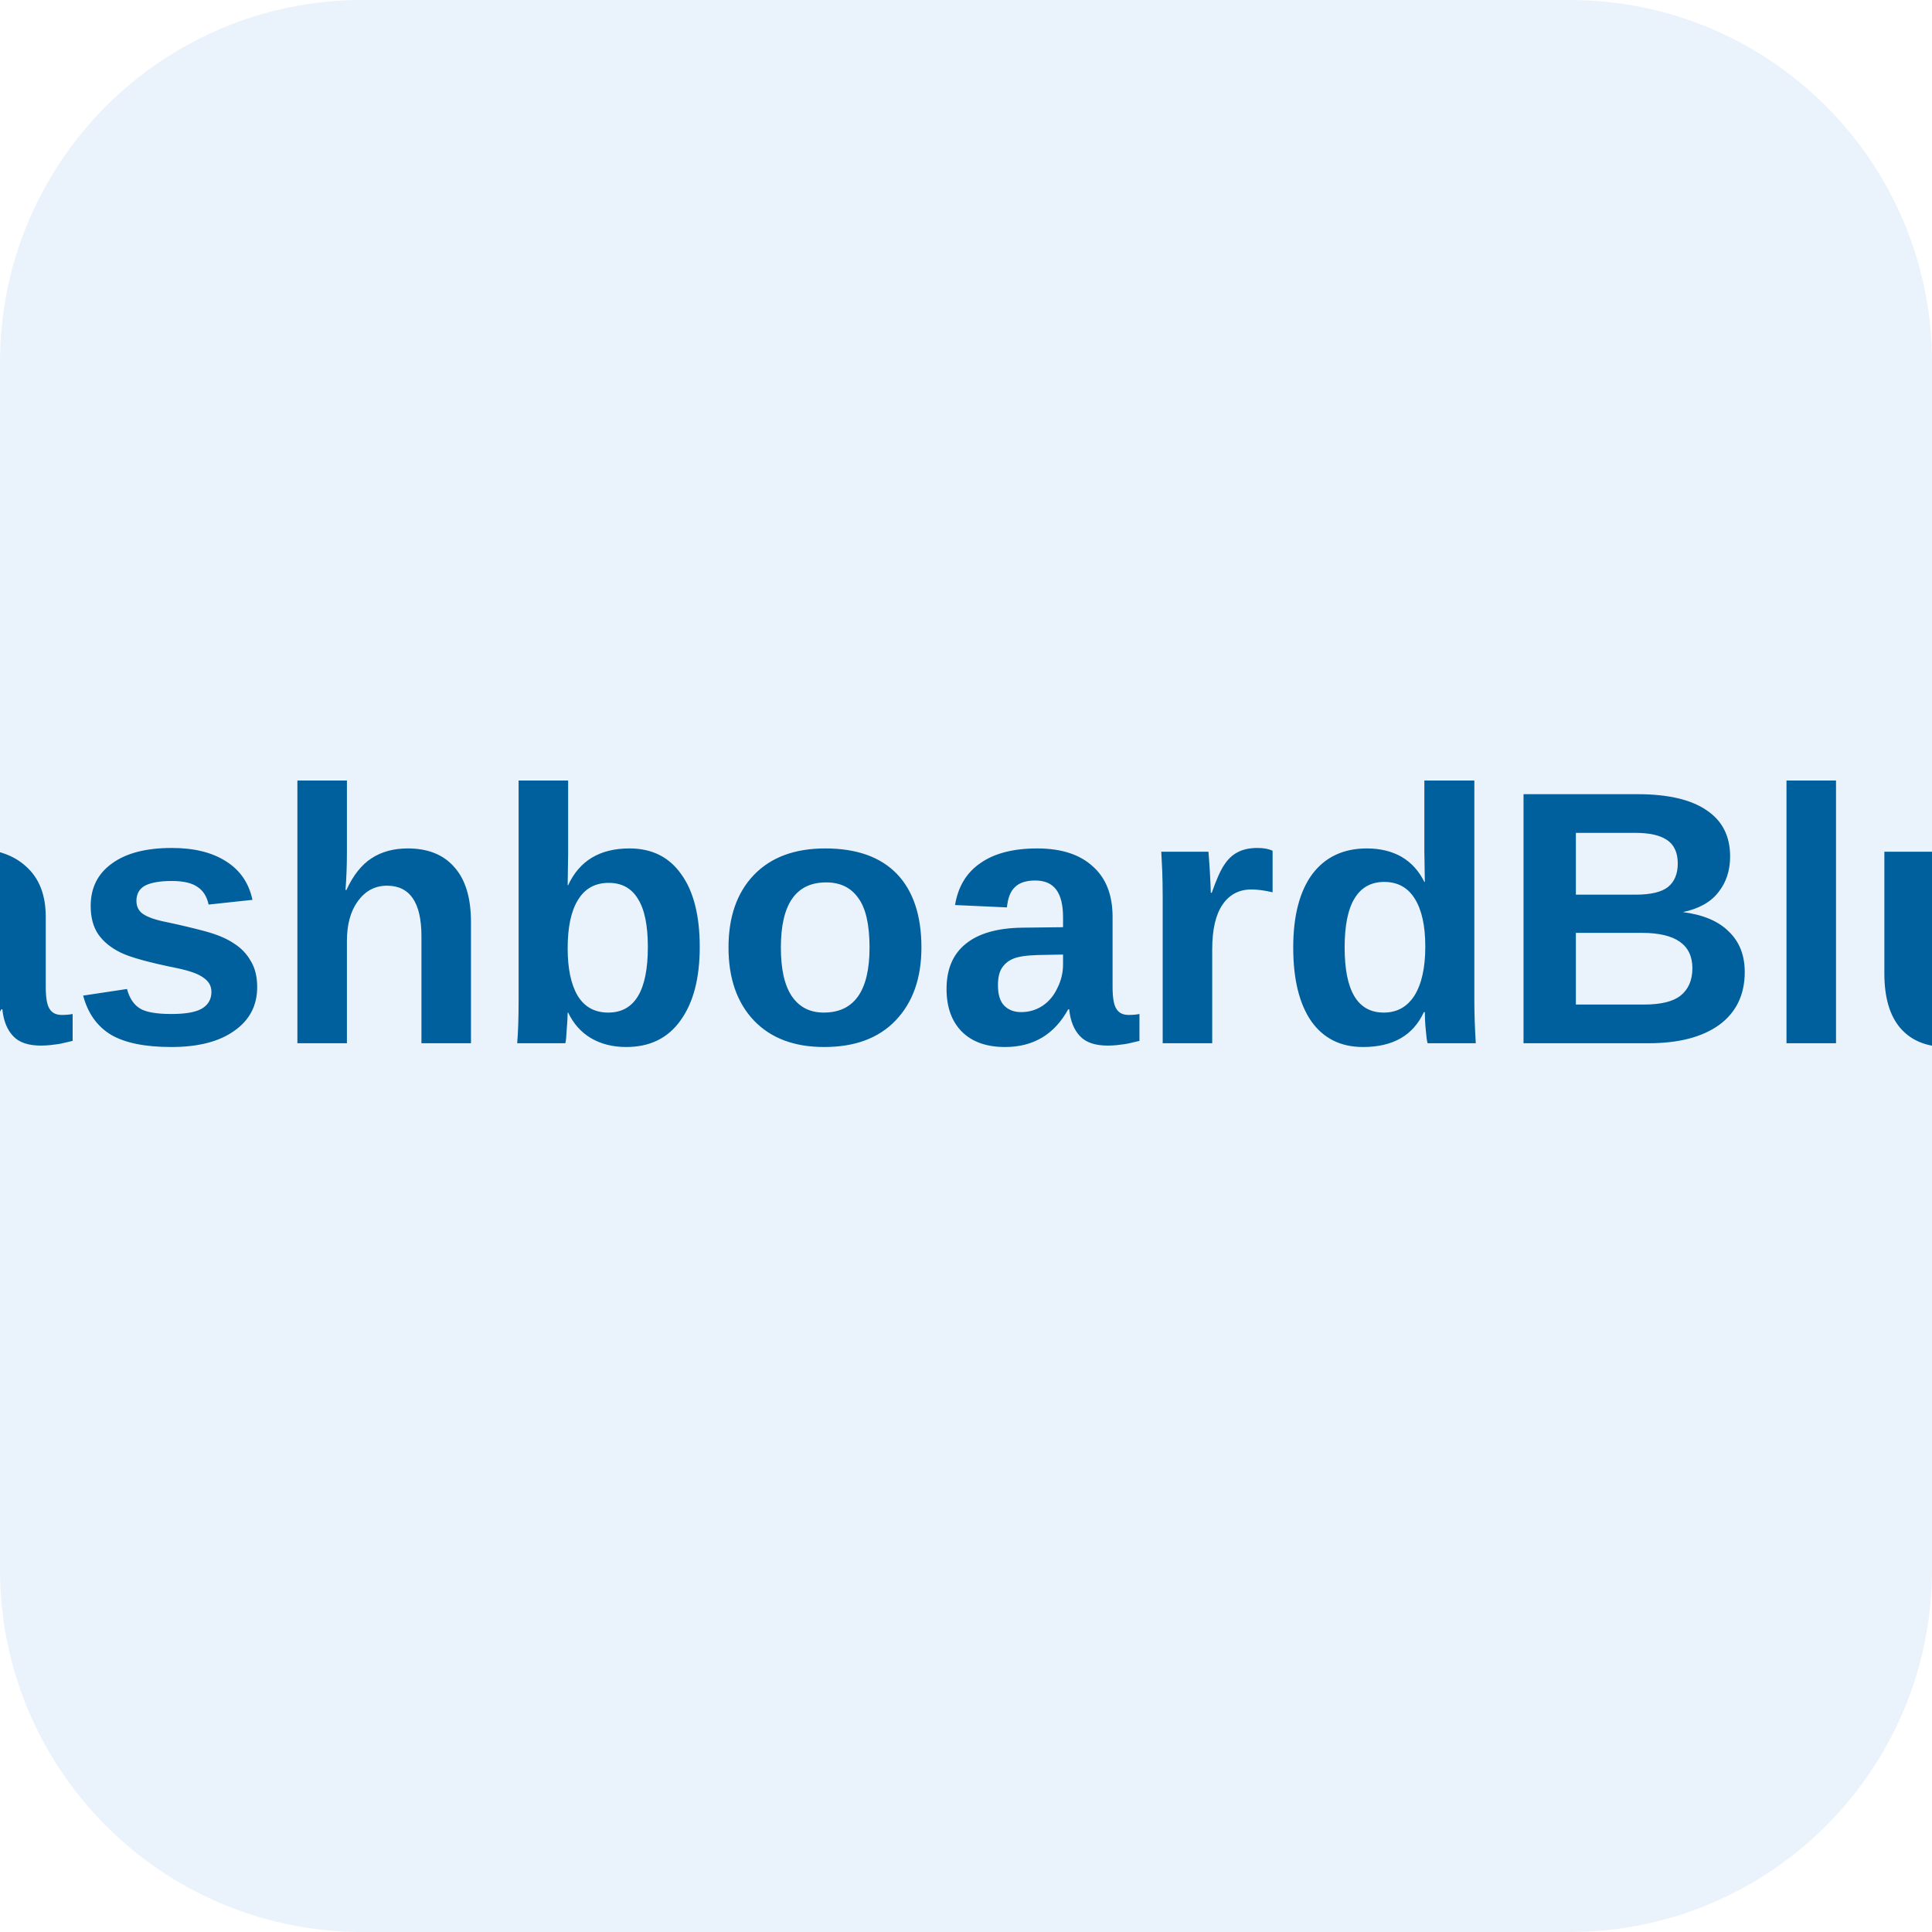
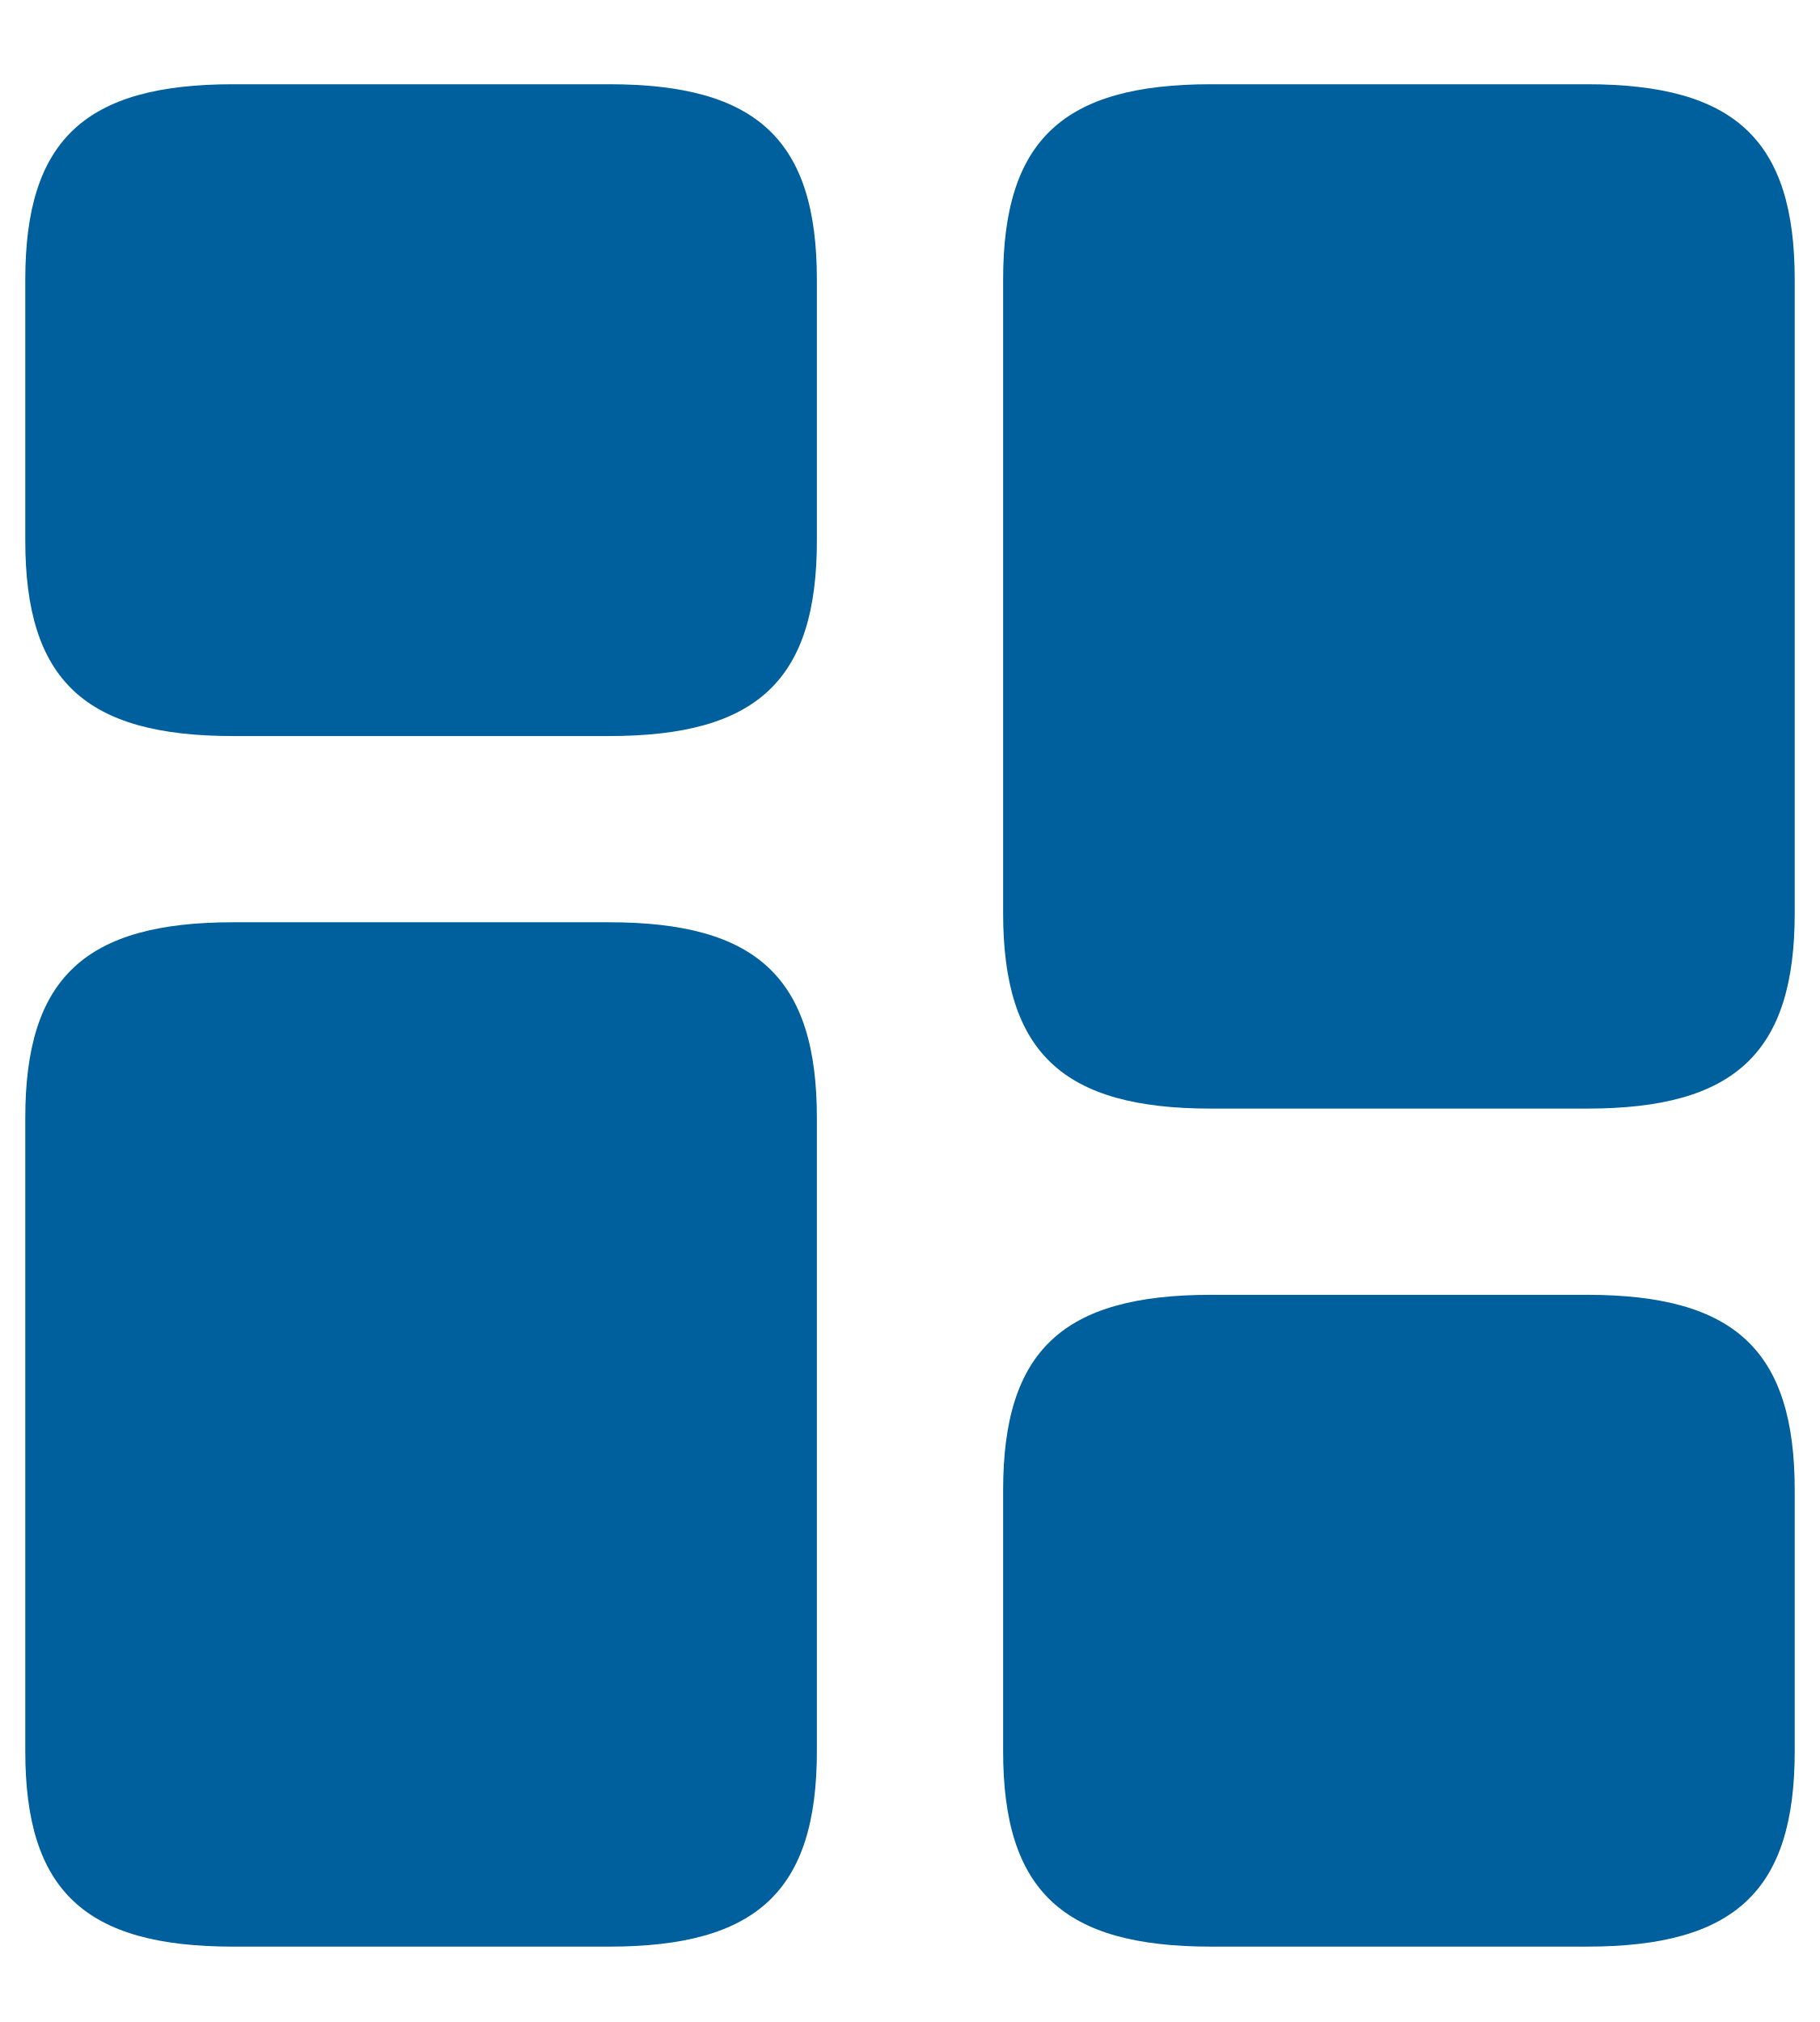
- <svg xmlns="http://www.w3.org/2000/svg" width="64" height="64" viewBox="0 0 64 64">
-   <rect width="100%" height="100%" rx="12" fill="#eaf3fb" />
-   <text x="50%" y="54%" text-anchor="middle" font-family="Arial, sans-serif" font-size="12" fill="#005f9d" font-weight="700">dashboardBlue</text>
+ <svg xmlns="http://www.w3.org/2000/svg" width="18px" height="20px" viewBox="0 0 18 20" version="1.1">
+   <g id="Kainan" stroke="none" stroke-width="1" fill="none" fill-rule="evenodd">
+     <g id="Dashboard" transform="translate(-22, -149)">
+       <g id="Group-3" transform="translate(-40, 34)">
+         <g id="Group-10" transform="translate(50, 105)">
+           <g id="element-4" transform="translate(11, 10)">
+             <path d="M20,0 L20,20 L0,20 L0,0 L20,0 Z" id="Vector" opacity="0" transform="translate(10, 10) rotate(-180) translate(-10, -10) " />
+             <g id="Group" transform="translate(1.25, 0.833333)" fill="#00609D" fill-rule="nonzero">
+               <path d="M17.5,1.934 C17.5,0.553 16.911,0 15.446,0 L11.725,0 C10.261,0 9.671,0.553 9.671,1.934 L9.671,8.197 C9.671,9.579 10.261,10.132 11.725,10.132 L15.446,10.132 C16.911,10.132 17.5,9.579 17.5,8.197 L17.5,1.934 Z" id="Vector" />
+               <path d="M7.829,16.487 C7.829,17.868 7.239,18.421 5.775,18.421 L2.054,18.421 C0.589,18.421 0,17.868 0,16.487 L0,10.224 C0,8.842 0.589,8.289 2.054,8.289 L5.775,8.289 C7.239,8.289 7.829,8.842 7.829,10.224 L7.829,16.487 Z" id="Vector" />
+               <path d="M17.5,13.908 C17.5,12.526 16.911,11.974 15.446,11.974 L11.725,11.974 C10.261,11.974 9.671,12.526 9.671,13.908 L9.671,16.487 C9.671,17.868 10.261,18.421 11.725,18.421 L15.446,18.421 C16.911,18.421 17.5,17.868 17.5,16.487 L17.5,13.908 Z" id="Vector" />
+               <path d="M7.829,1.934 C7.829,0.553 7.239,0 5.775,0 L2.054,0 C0.589,0 0,0.553 0,1.934 L0,4.513 C0,5.895 0.589,6.447 2.054,6.447 L5.775,6.447 C7.239,6.447 7.829,5.895 7.829,4.513 L7.829,1.934 Z" id="Vector" />
+             </g>
+           </g>
+         </g>
+       </g>
+     </g>
+   </g>
</svg>
